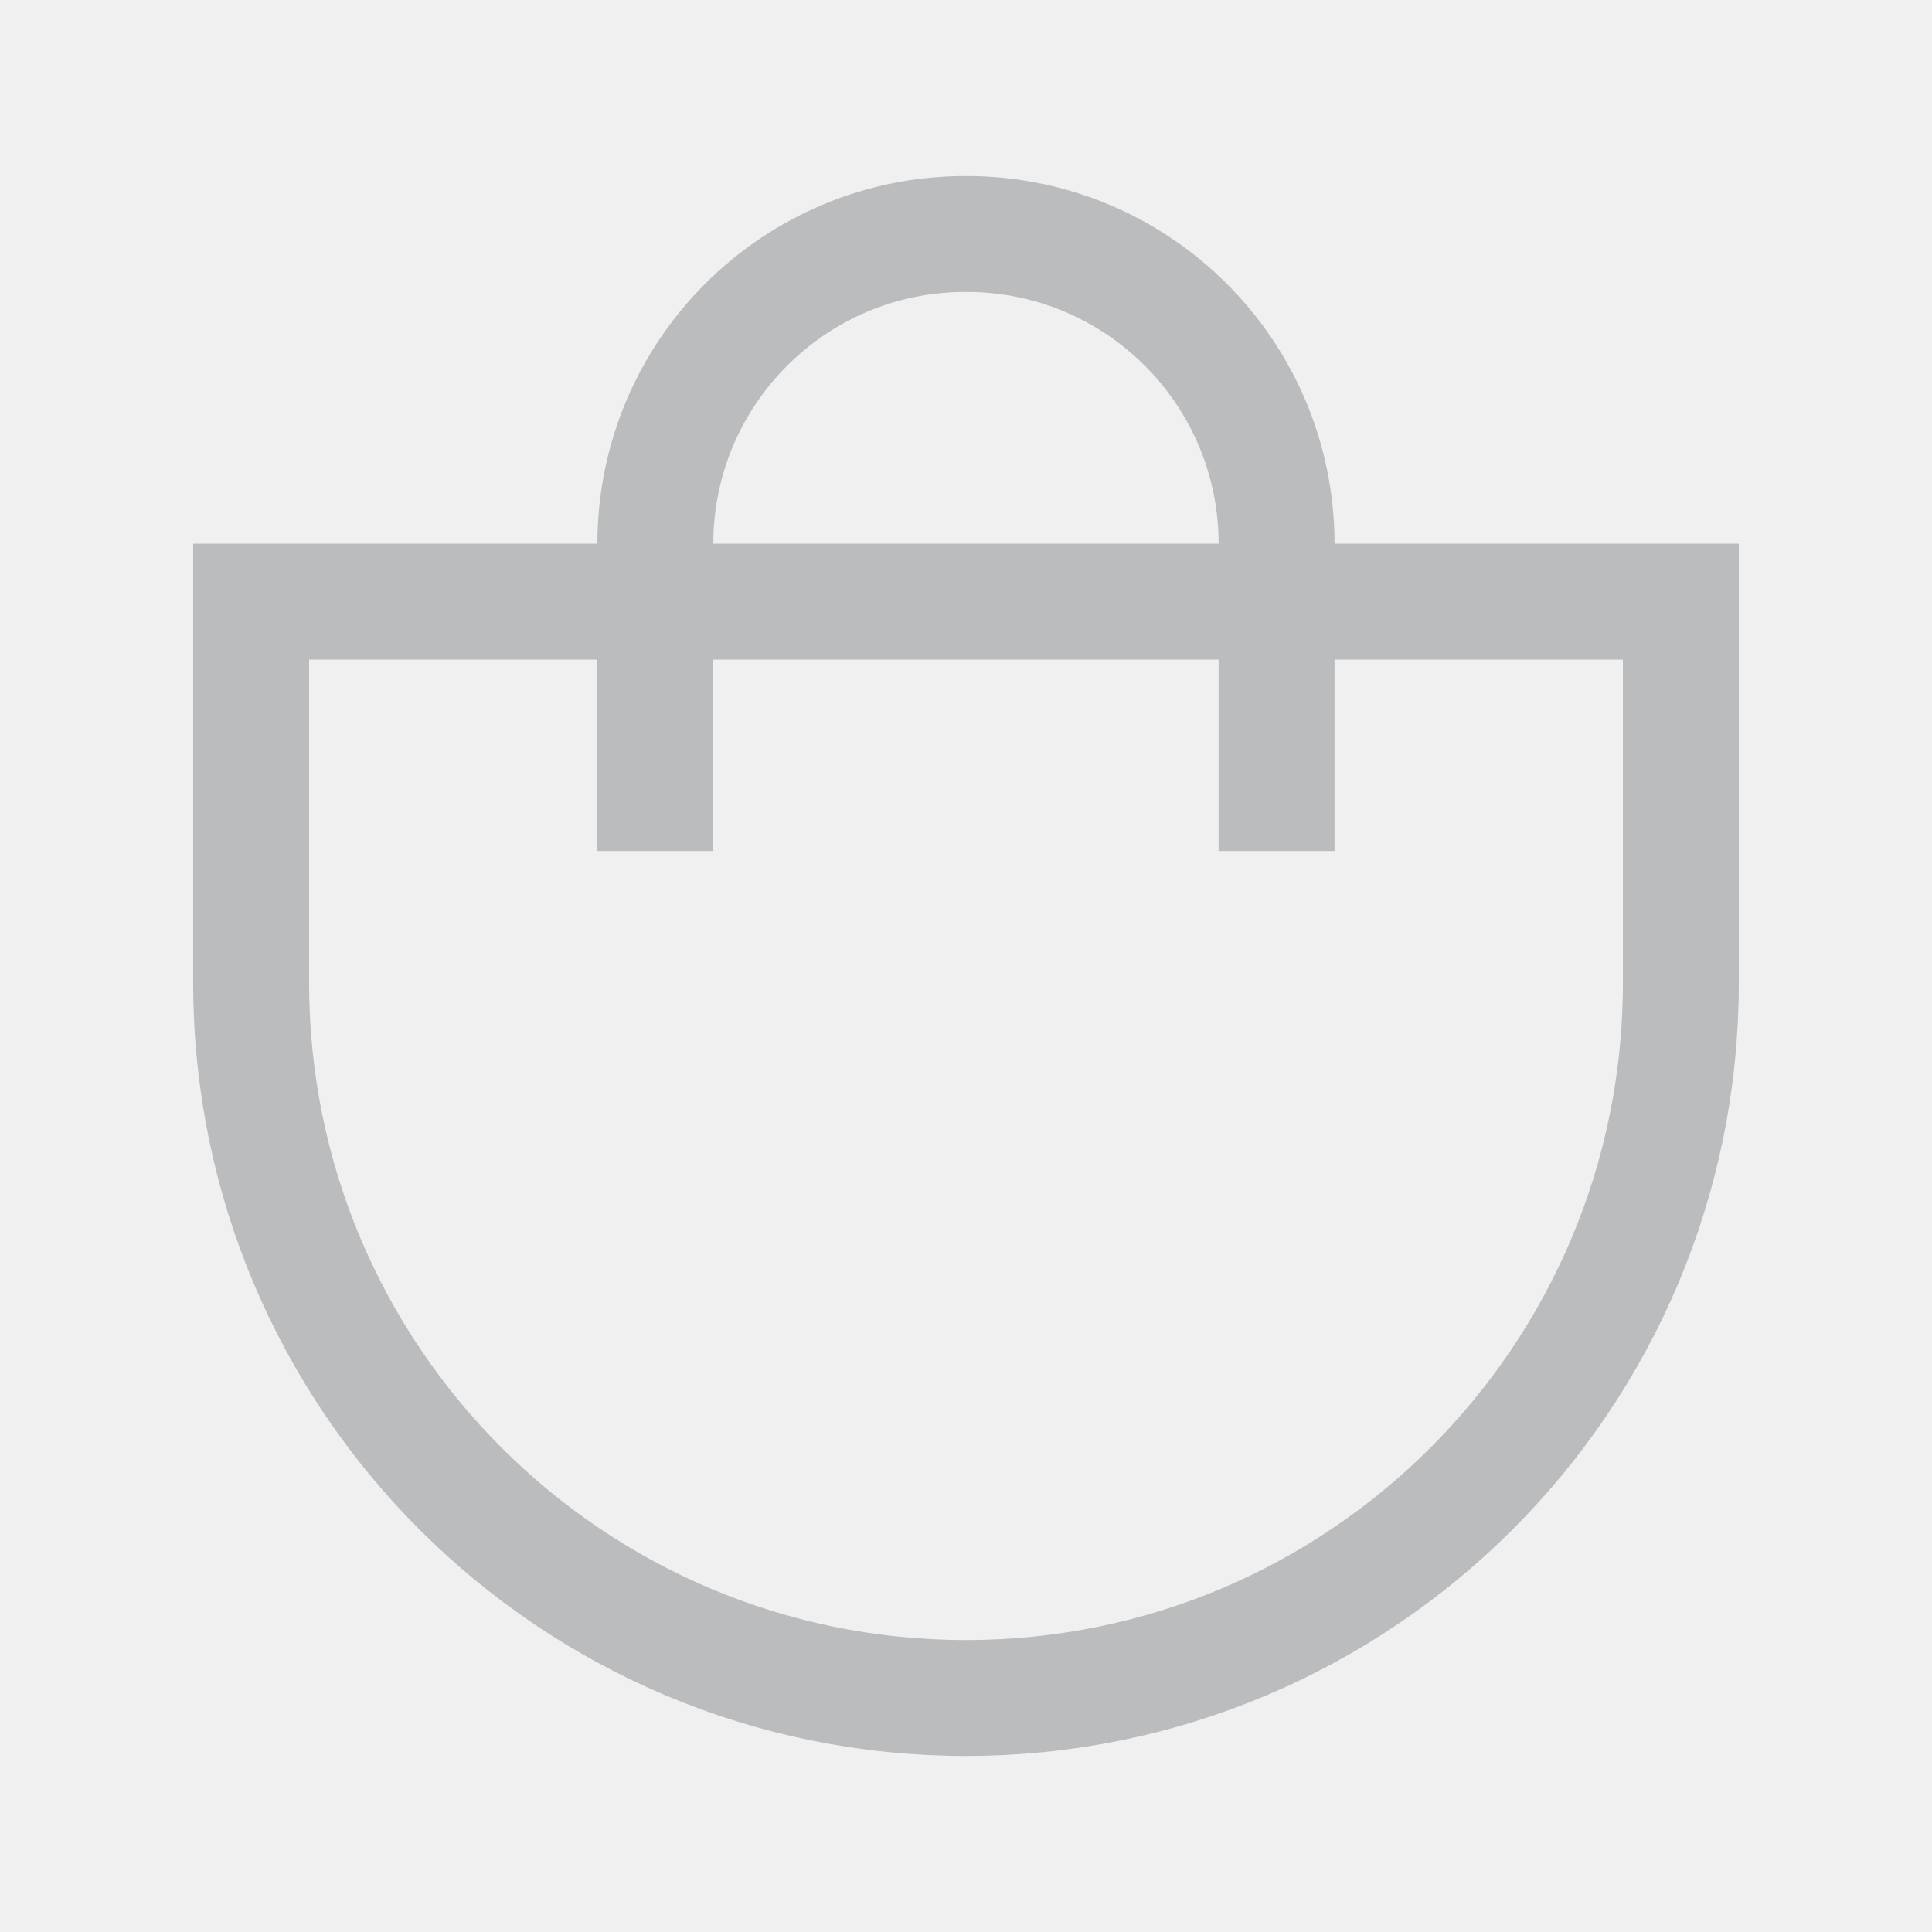
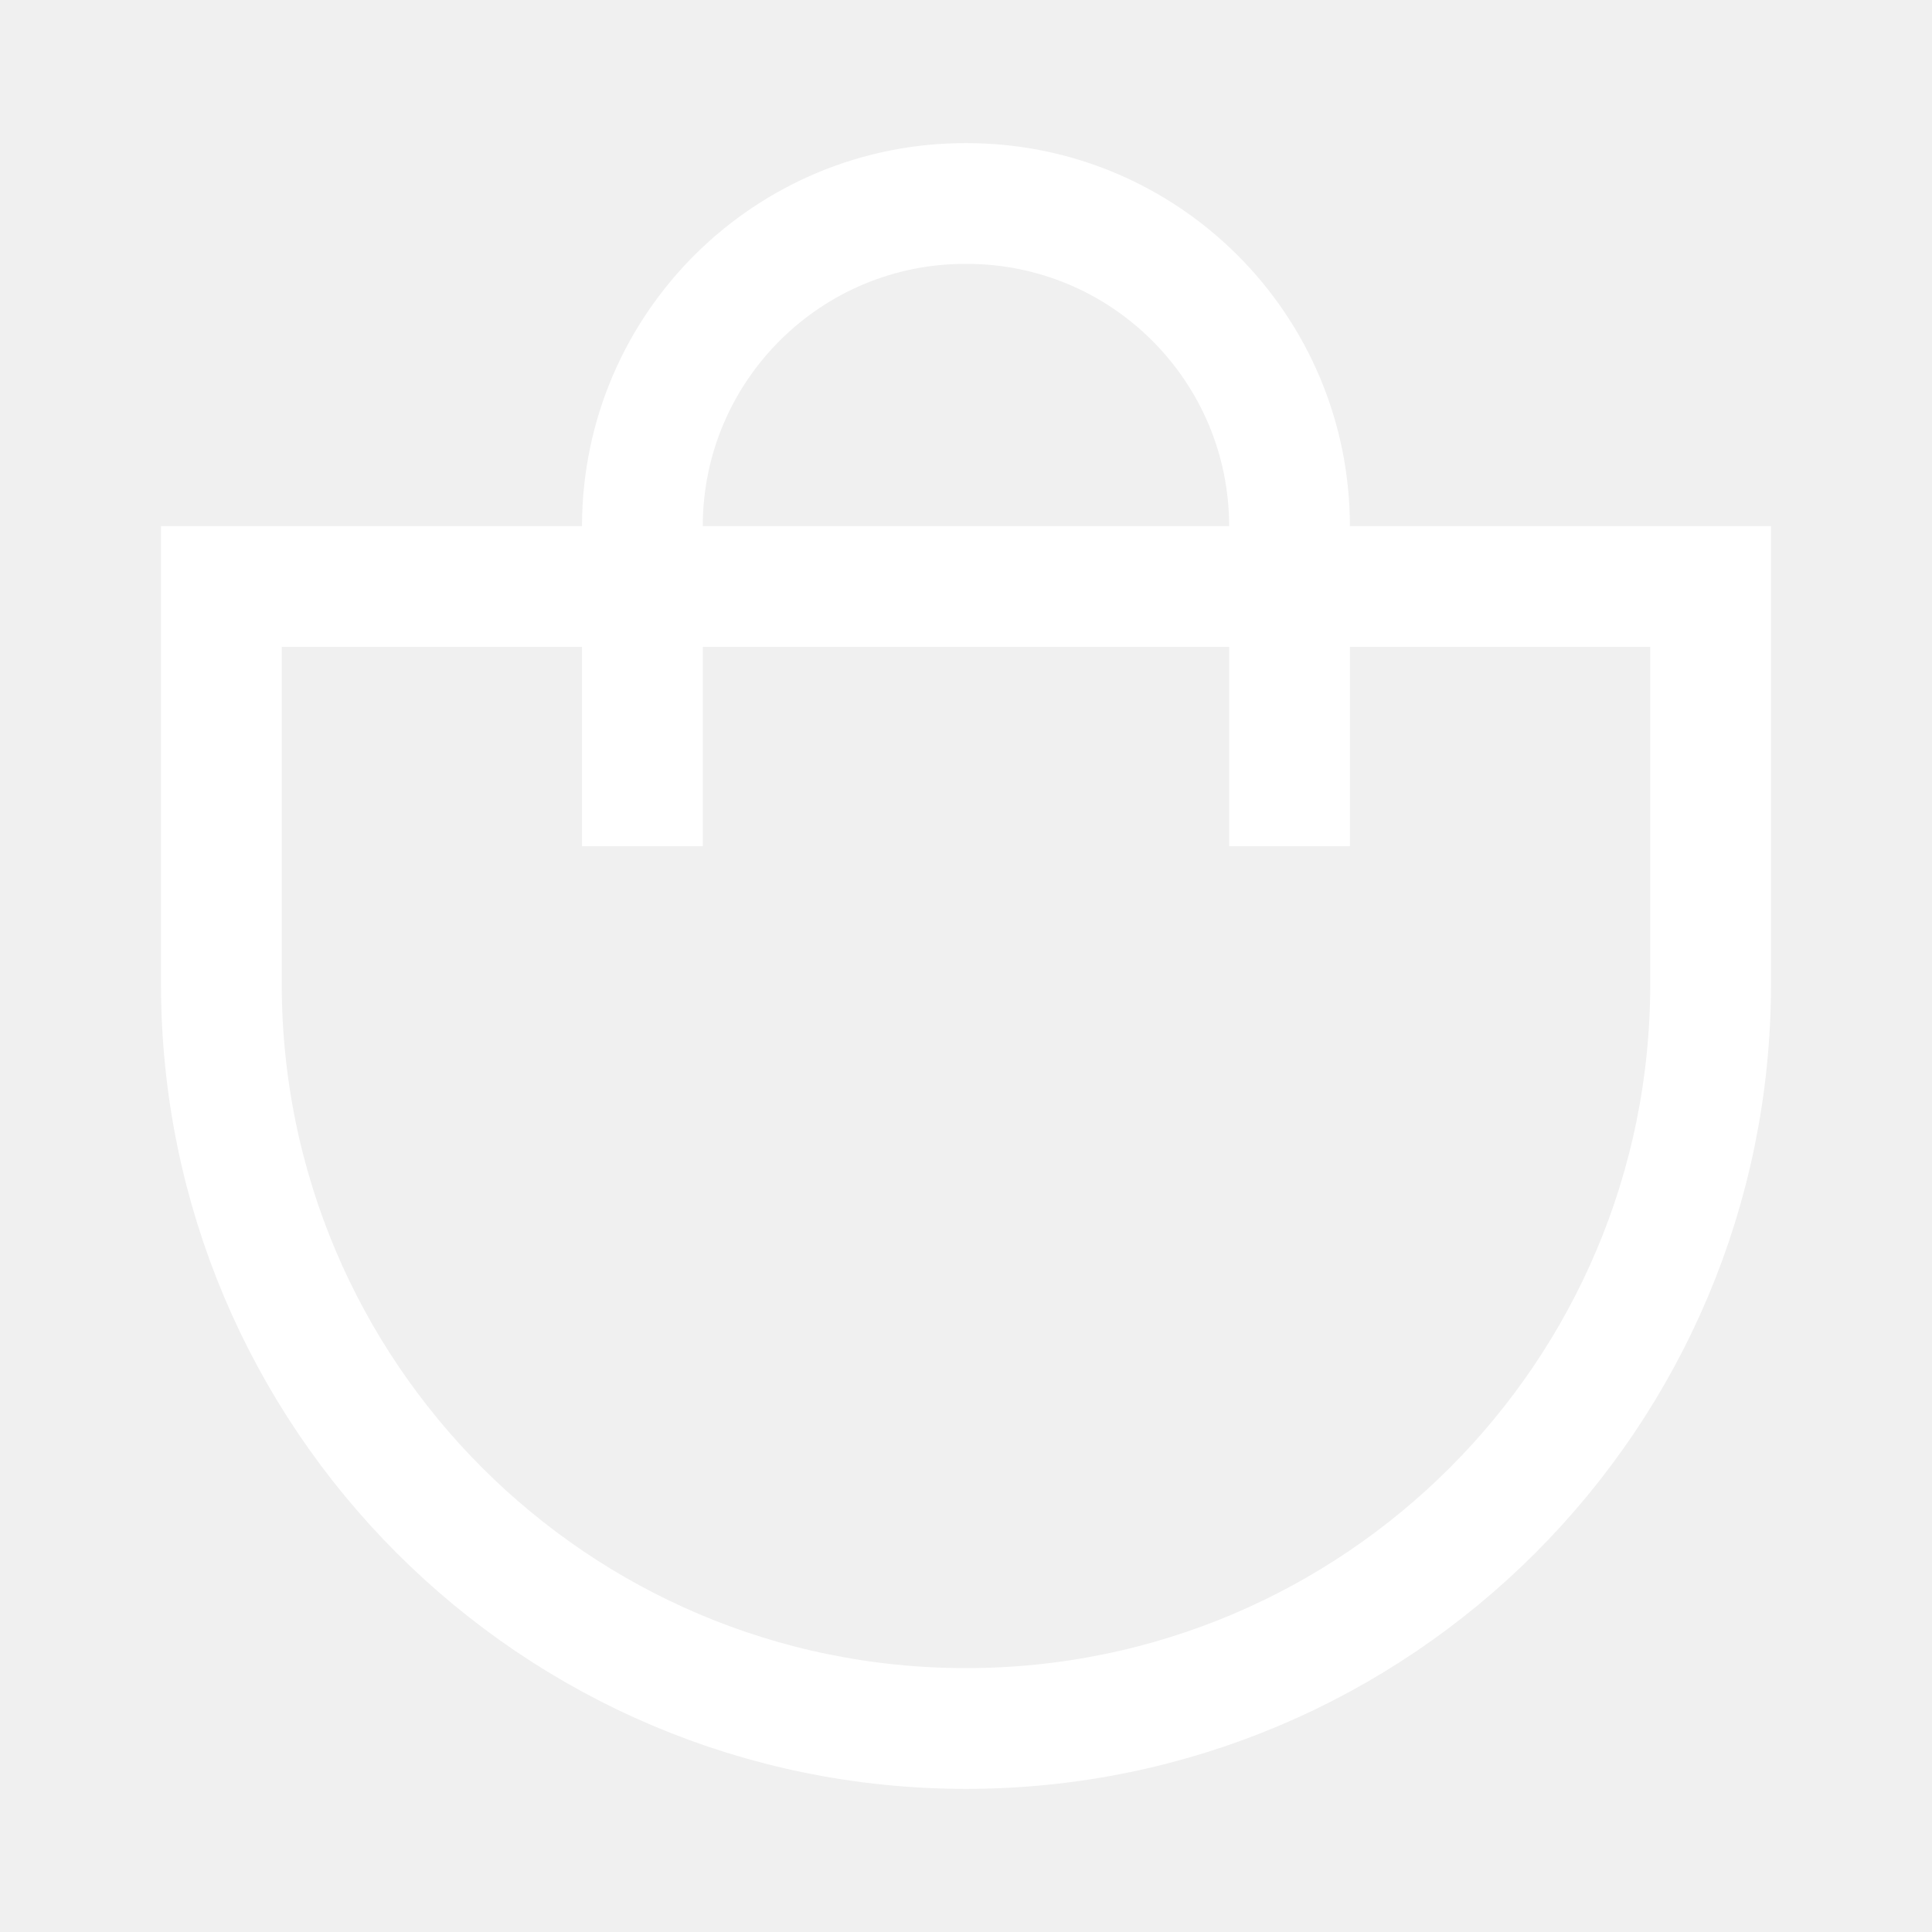
- <svg xmlns="http://www.w3.org/2000/svg" width="25" height="25" viewBox="0 0 25 25" fill="none">
-   <path d="M16.519 10.262V7.039C16.519 4.823 14.724 3.028 12.509 3.028C10.294 3.018 8.49 4.805 8.48 7.021V7.039V10.262" stroke="#BABCBE" stroke-width="1.5" stroke-linecap="square" stroke-linejoin="round" />
-   <path fill-rule="evenodd" clip-rule="evenodd" d="M12.5 21.972C17.609 21.972 21.75 17.831 21.75 12.722L21.75 7.785L3.25 7.785L3.25 12.722C3.25 17.831 7.391 21.972 12.5 21.972V21.972Z" stroke="#BABCBE" stroke-width="1.5" stroke-linecap="round" />
+ <svg xmlns="http://www.w3.org/2000/svg" width="24" height="24" viewBox="0 0 24 24" fill="none">
+   <path d="M16.019 9.762V6.539C16.019 4.323 14.224 2.528 12.009 2.528C9.794 2.518 7.99 4.305 7.98 6.521V6.539V9.762" stroke="white" stroke-width="1.5" stroke-linecap="square" stroke-linejoin="round" />
+   <path fill-rule="evenodd" clip-rule="evenodd" d="M12 21.472C17.109 21.472 21.25 17.331 21.25 12.222L21.25 7.285L2.75 7.285L2.75 12.222C2.75 17.331 6.891 21.472 12 21.472Z" stroke="white" stroke-width="1.5" stroke-linecap="round" />
</svg>
